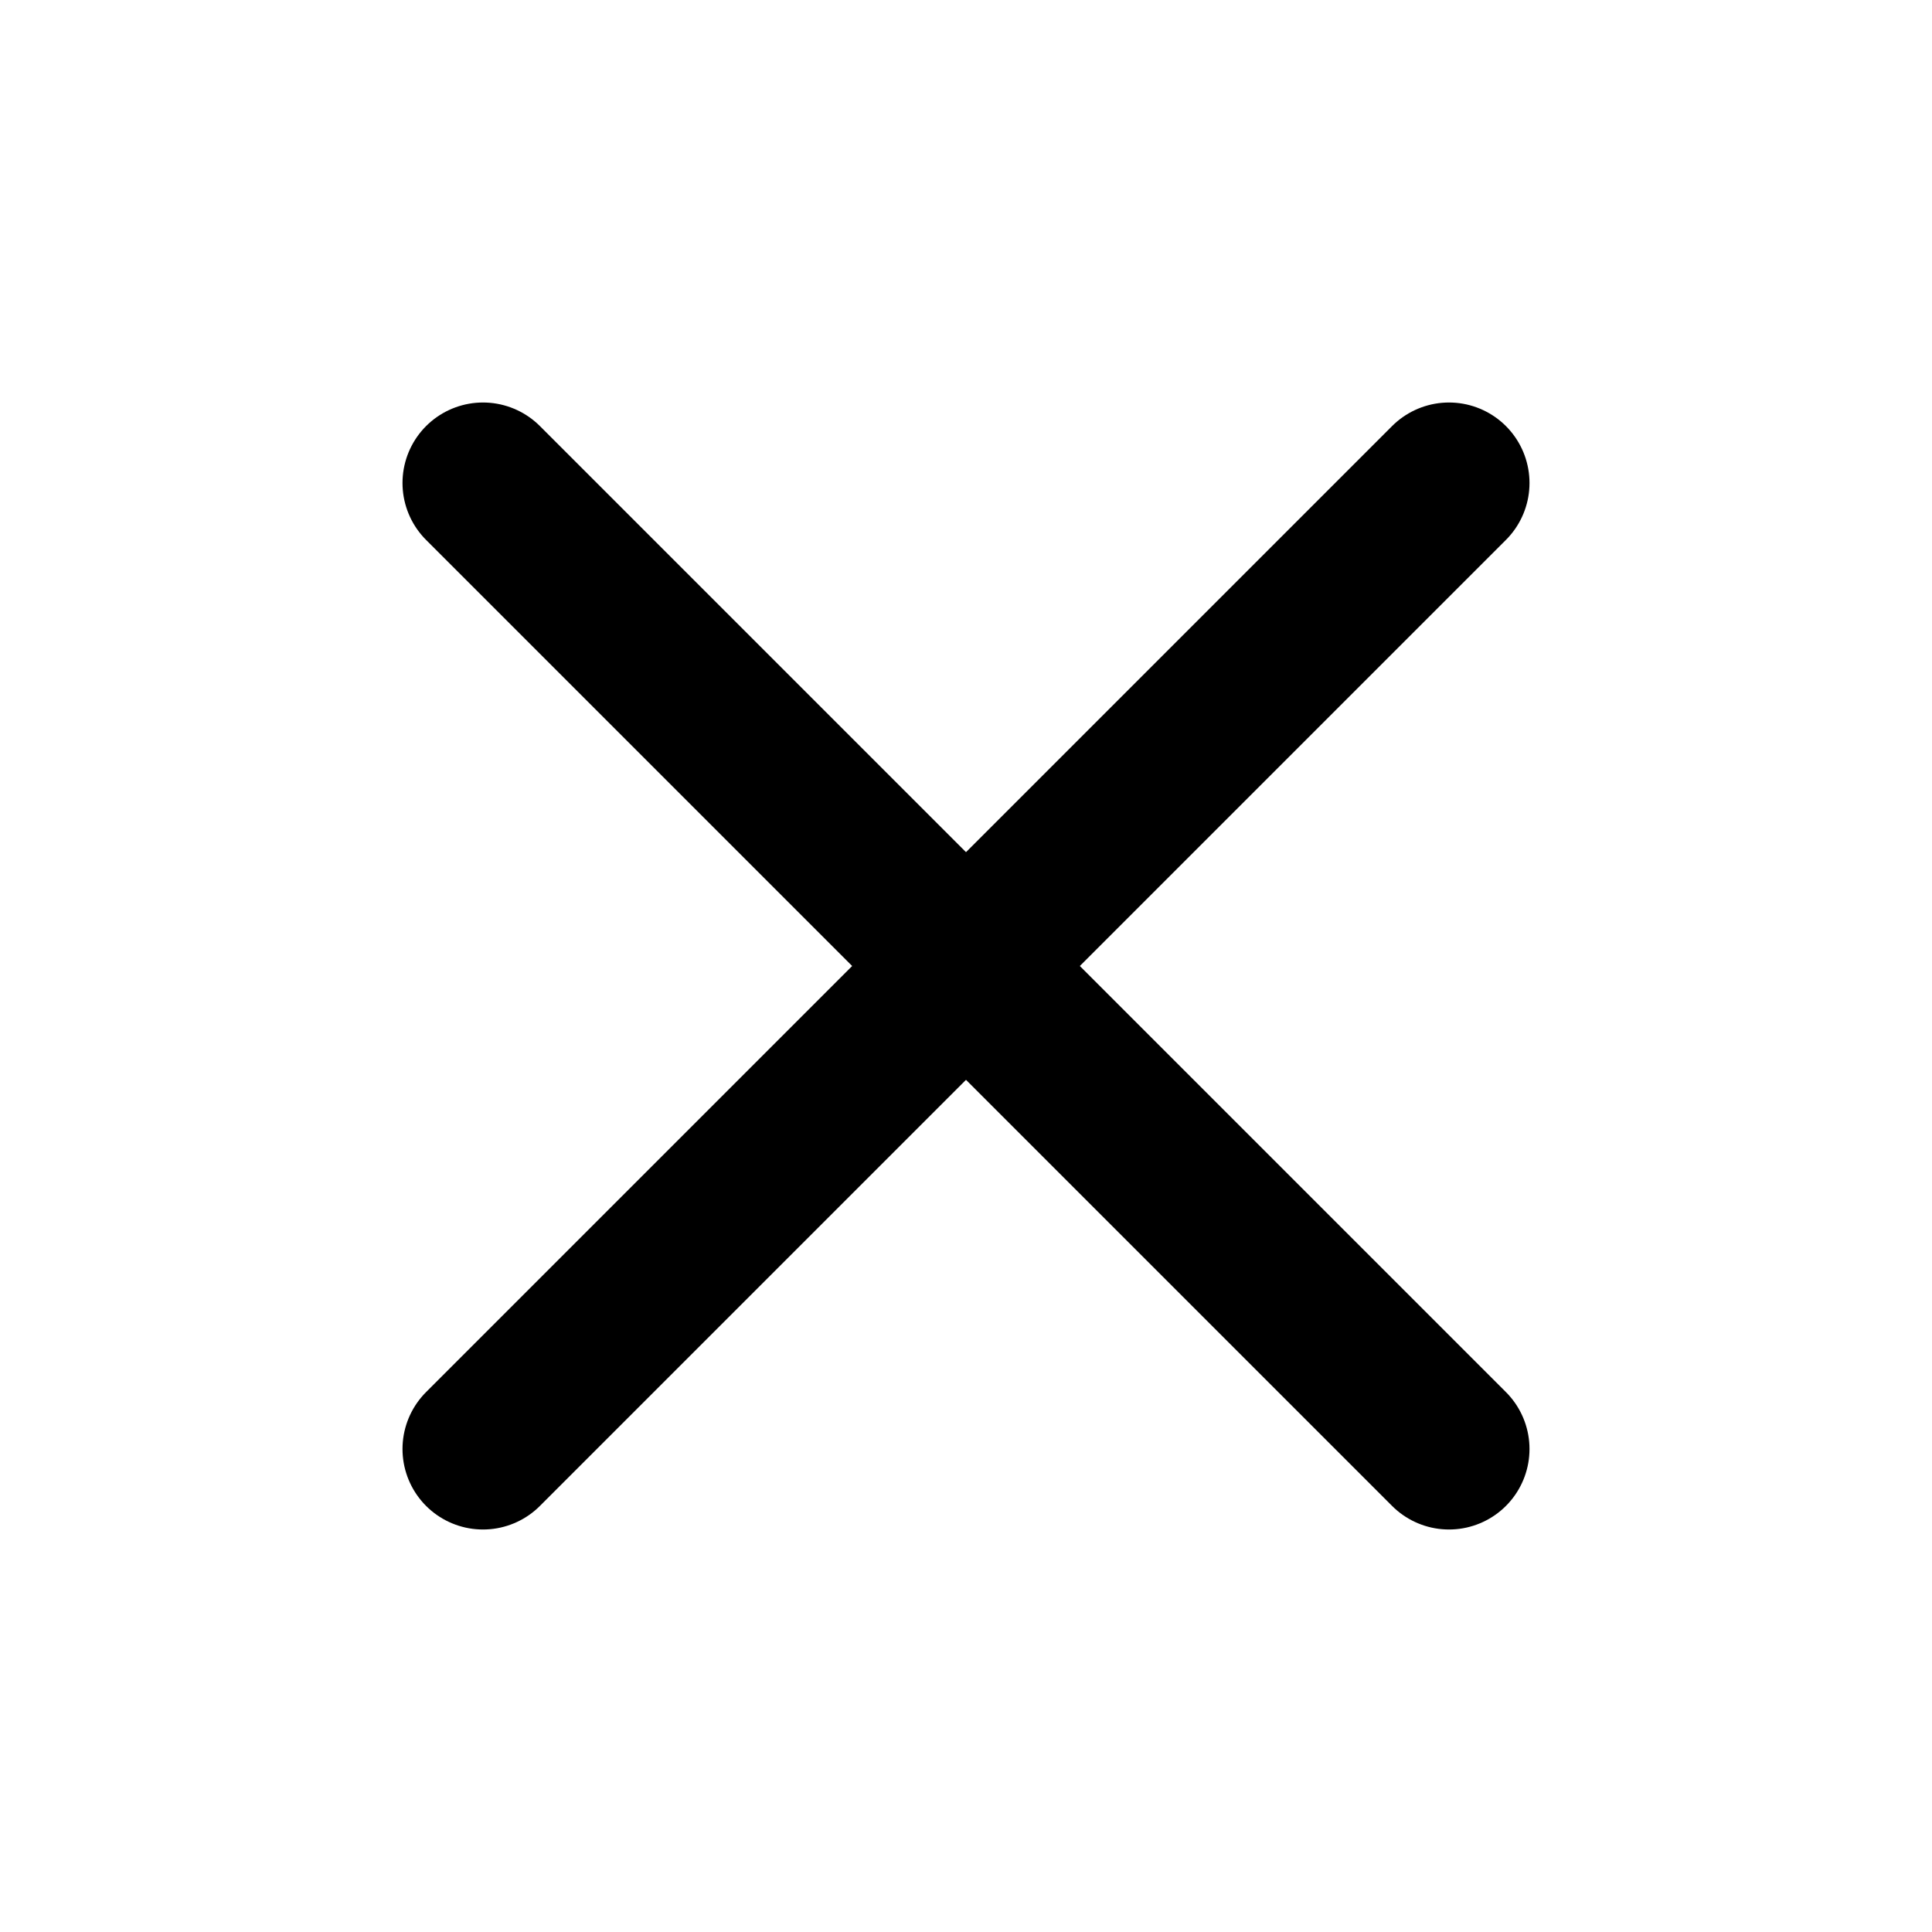
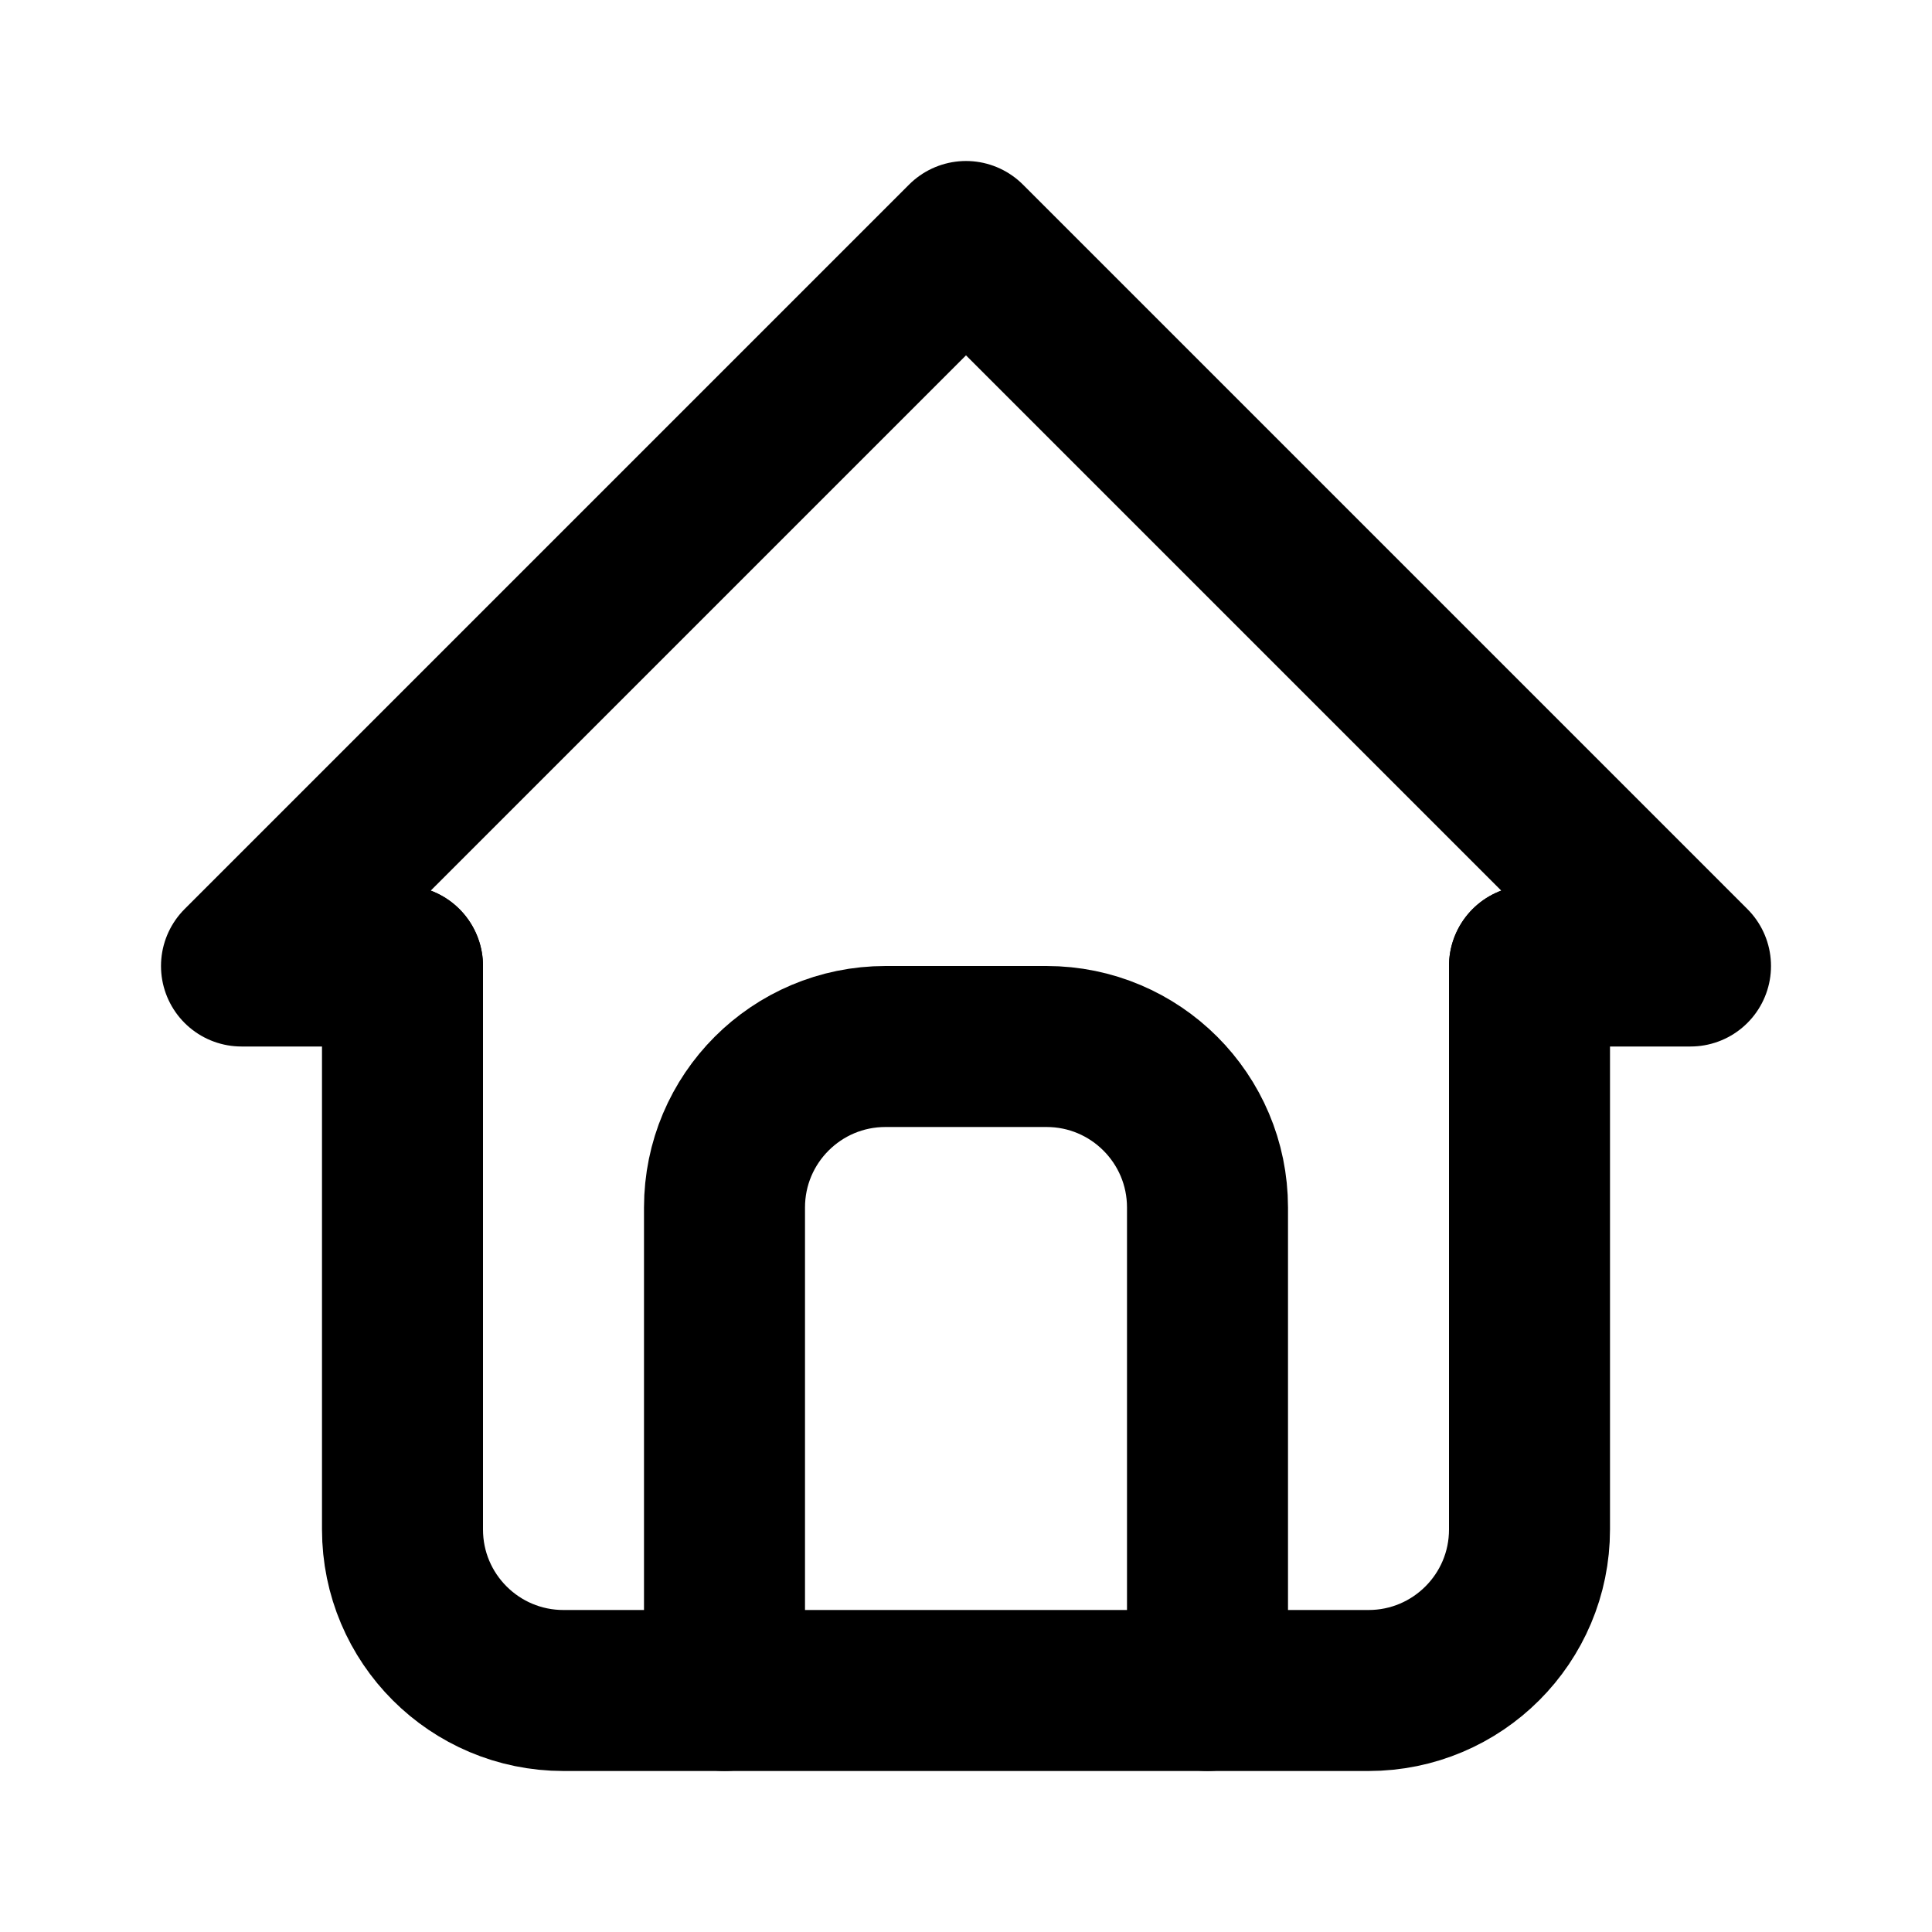
- <svg viewBox="0 0 24 24" width="18" height="18" aria-hidden="true" fill="none" stroke="currentColor" stroke-width="2" stroke-linecap="round" stroke-linejoin="round">
+ <svg viewBox="0 0 24 24" width="20" height="20" aria-hidden="true" fill="none" stroke="currentColor" stroke-width="2" stroke-linecap="round" stroke-linejoin="round">
  <path stroke="none" d="M0 0h24v24H0z" fill="none" />
-   <path d="M18 6l-12 12" />
-   <path d="M6 6l12 12" />
+   <path d="M5 12l-2 0l9 -9l9 9l-2 0" />
+   <path d="M5 12v7a2 2 0 0 0 2 2h10a2 2 0 0 0 2 -2v-7" />
+   <path d="M9 21v-6a2 2 0 0 1 2 -2h2a2 2 0 0 1 2 2v6" />
</svg>
